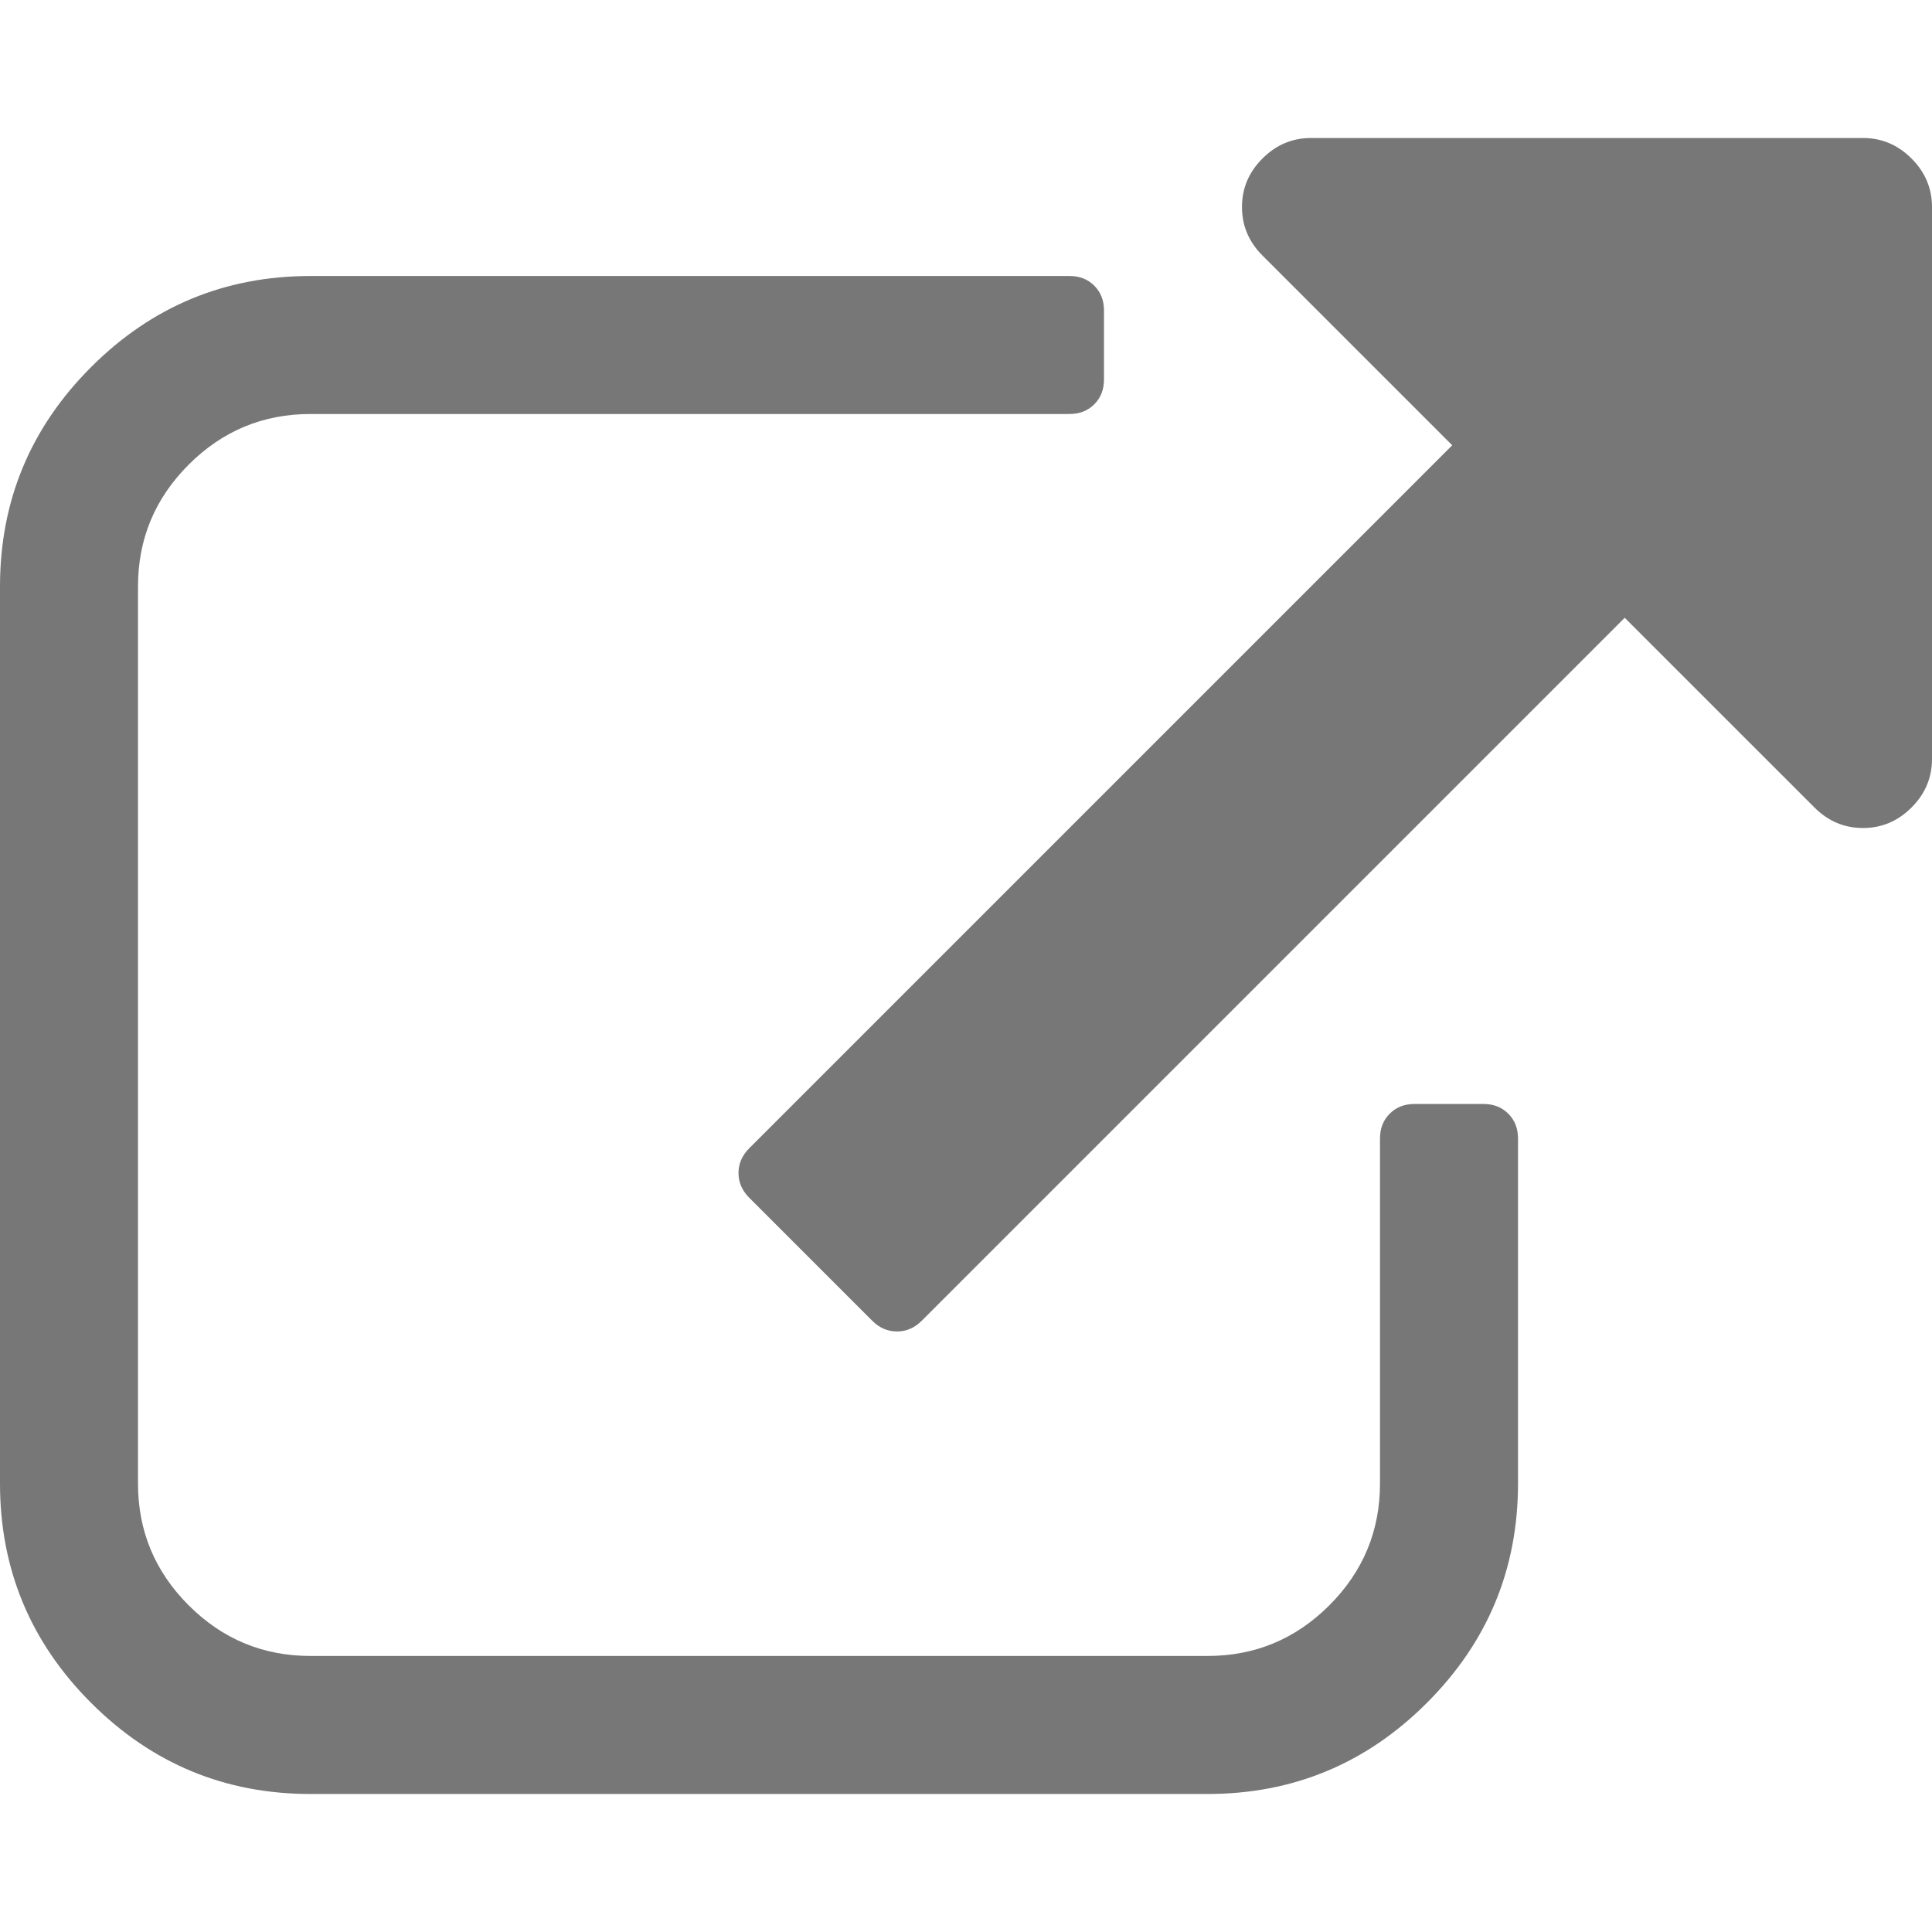
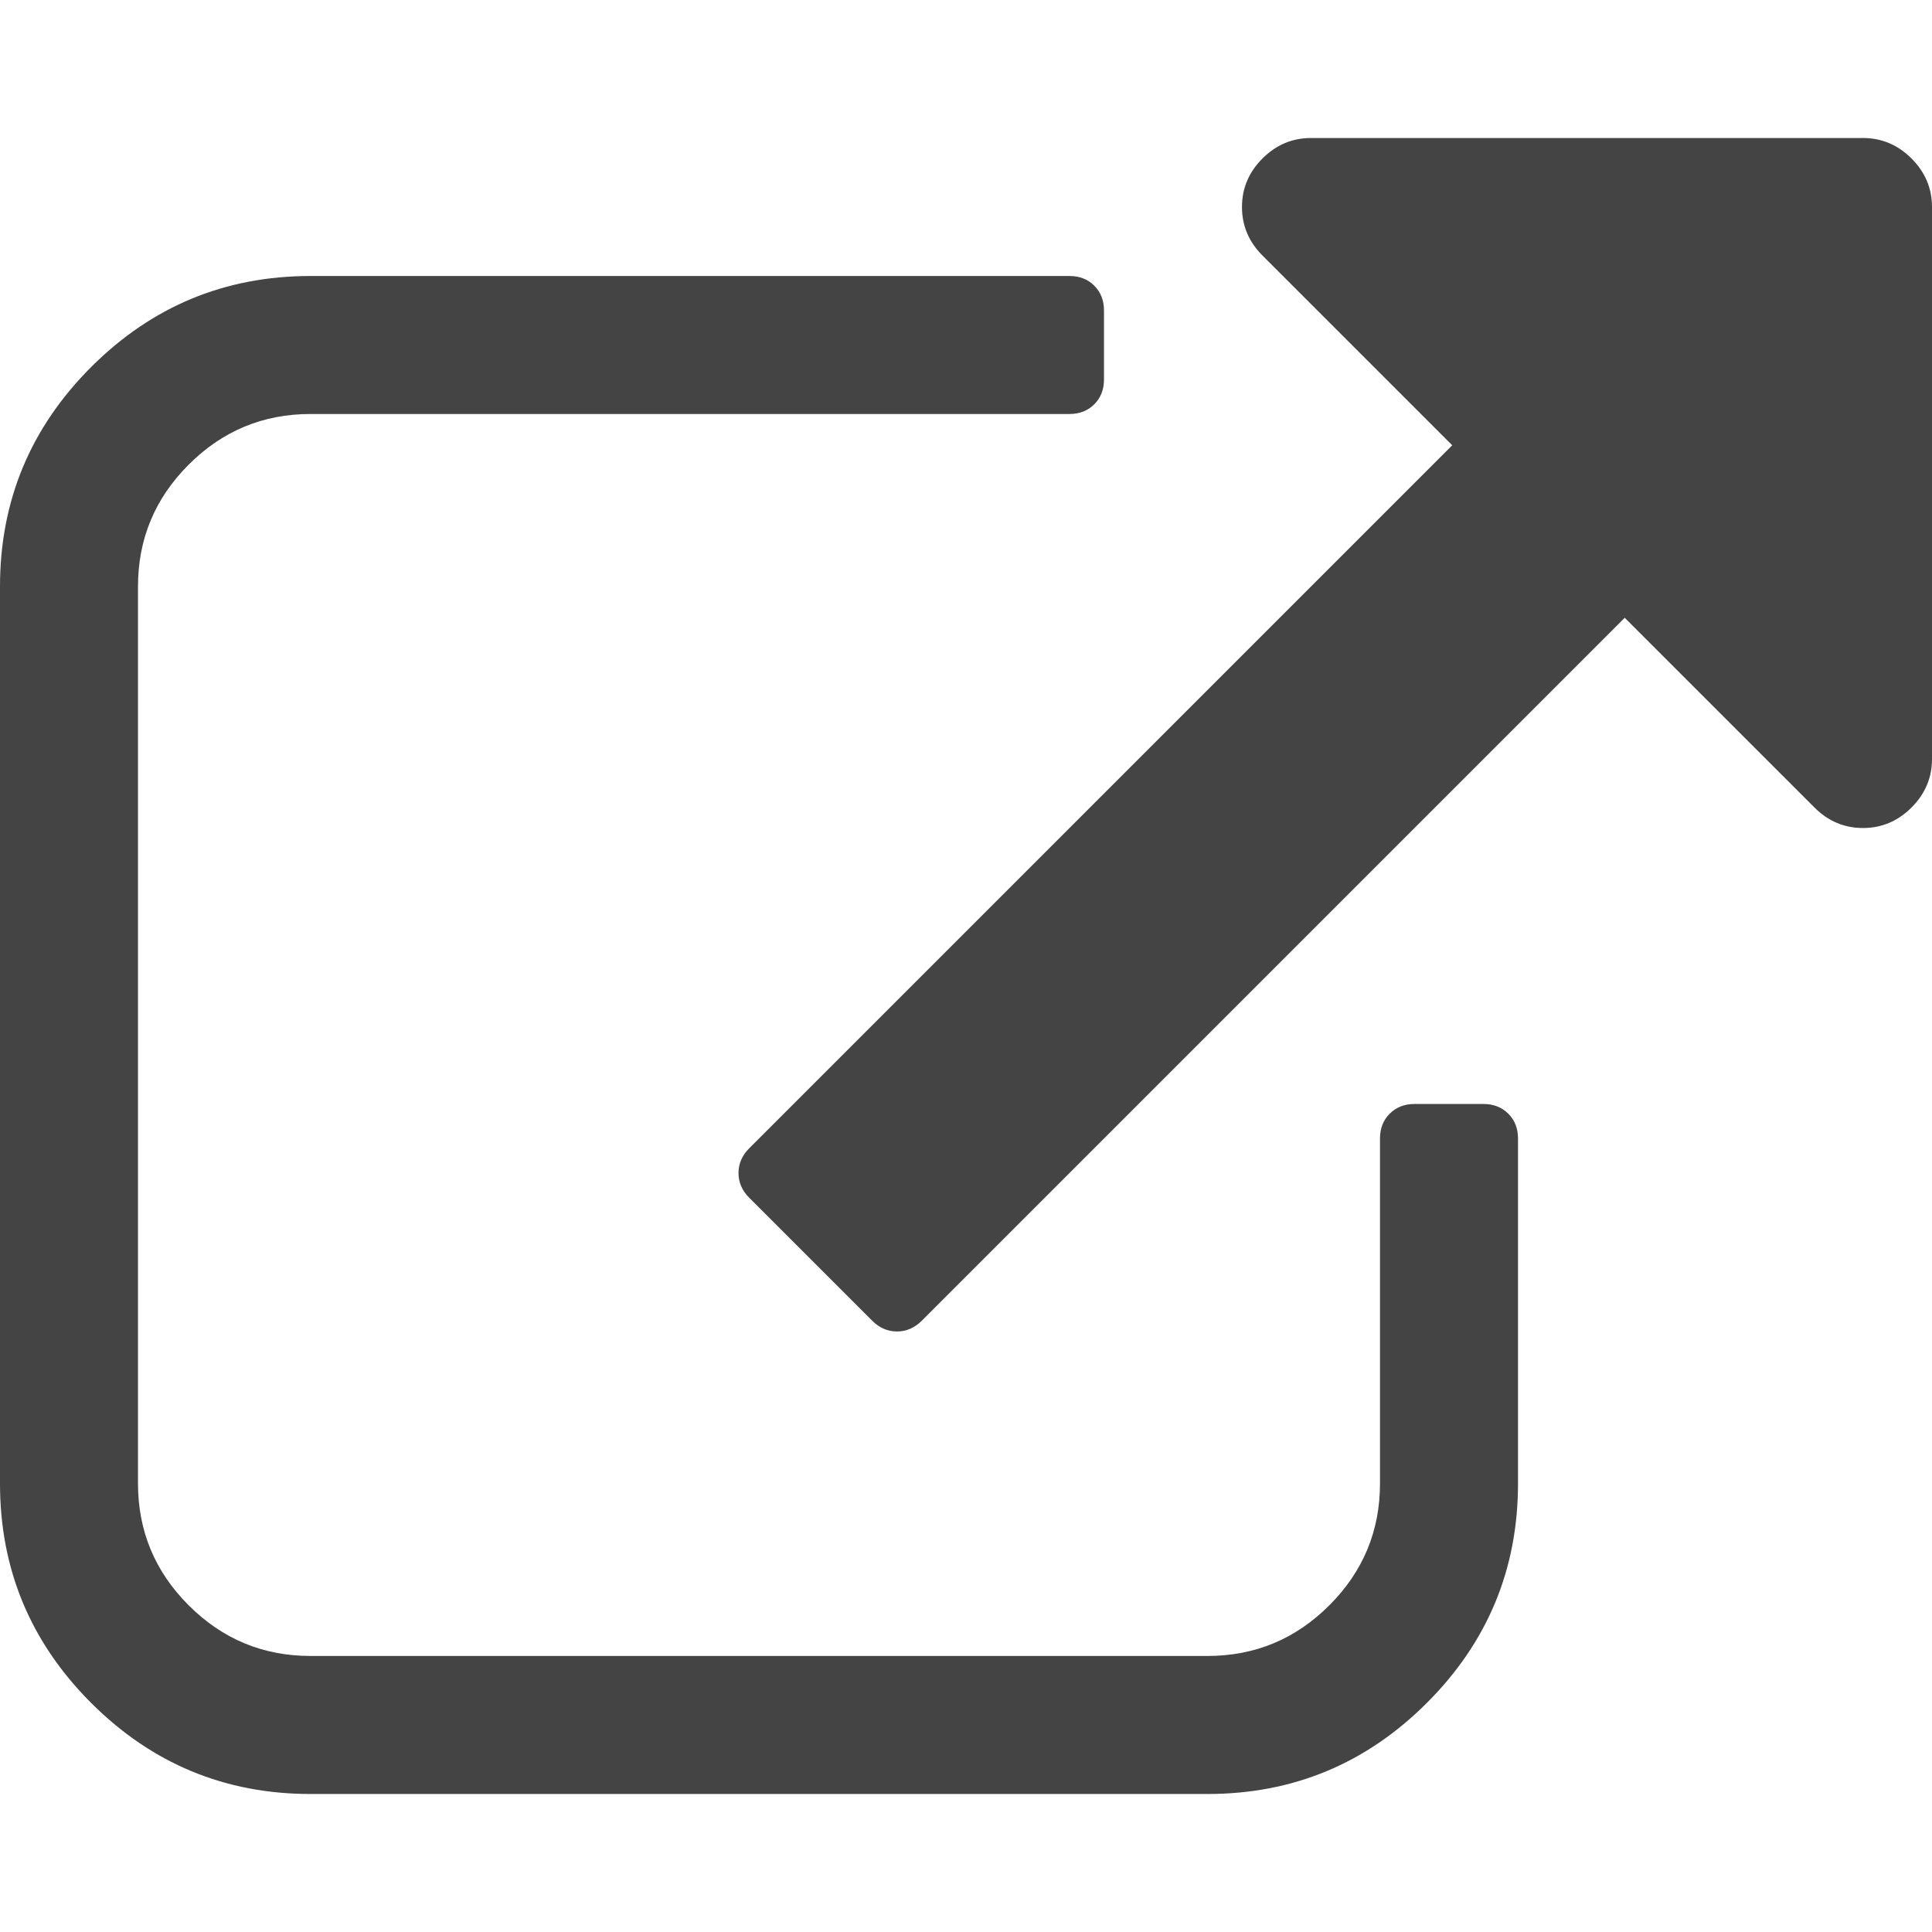
<svg xmlns="http://www.w3.org/2000/svg" version="1.1" id="Capa_1" x="0px" y="0px" width="511.626px" height="511.627px" viewBox="0 0 511.626 511.627" style="enable-background:new 0 0 511.626 511.627;" xml:space="preserve">
  <g>
    <g>
-       <path style="fill:#777" d="M392.857,292.354h-18.274c-2.669,0-4.859,0.855-6.563,2.573c-1.718,1.708-2.573,3.897-2.573,6.563v91.361    c0,12.563-4.47,23.315-13.415,32.262c-8.945,8.945-19.701,13.414-32.264,13.414H82.224c-12.562,0-23.317-4.469-32.264-13.414    c-8.945-8.946-13.417-19.698-13.417-32.262V155.31c0-12.562,4.471-23.313,13.417-32.259c8.947-8.947,19.702-13.418,32.264-13.418    h200.994c2.669,0,4.859-0.859,6.57-2.57c1.711-1.713,2.566-3.9,2.566-6.567V82.221c0-2.662-0.855-4.853-2.566-6.563    c-1.711-1.713-3.901-2.568-6.57-2.568H82.224c-22.648,0-42.016,8.042-58.102,24.125C8.042,113.297,0,132.665,0,155.313v237.542    c0,22.647,8.042,42.018,24.123,58.095c16.086,16.084,35.454,24.13,58.102,24.13h237.543c22.647,0,42.017-8.046,58.101-24.13    c16.085-16.077,24.127-35.447,24.127-58.095v-91.358c0-2.669-0.856-4.859-2.574-6.57    C397.709,293.209,395.519,292.354,392.857,292.354z" />
-       <path style="fill:#777" d="M506.199,41.971c-3.617-3.617-7.905-5.424-12.85-5.424H347.171c-4.948,0-9.233,1.807-12.847,5.424    c-3.617,3.615-5.428,7.898-5.428,12.847s1.811,9.233,5.428,12.85l50.247,50.248L198.424,304.067    c-1.906,1.903-2.856,4.093-2.856,6.563c0,2.479,0.953,4.668,2.856,6.571l32.548,32.544c1.903,1.903,4.093,2.852,6.567,2.852    s4.665-0.948,6.567-2.852l186.148-186.148l50.251,50.248c3.614,3.617,7.898,5.426,12.847,5.426s9.233-1.809,12.851-5.426    c3.617-3.616,5.424-7.898,5.424-12.847V54.818C511.626,49.866,509.813,45.586,506.199,41.971z" />
+       <path style="fill:#444" d="M392.857,292.354h-18.274c-2.669,0-4.859,0.855-6.563,2.573c-1.718,1.708-2.573,3.897-2.573,6.563v91.361    c0,12.563-4.47,23.315-13.415,32.262c-8.945,8.945-19.701,13.414-32.264,13.414H82.224c-12.562,0-23.317-4.469-32.264-13.414    c-8.945-8.946-13.417-19.698-13.417-32.262V155.31c0-12.562,4.471-23.313,13.417-32.259c8.947-8.947,19.702-13.418,32.264-13.418    h200.994c2.669,0,4.859-0.859,6.57-2.57c1.711-1.713,2.566-3.9,2.566-6.567V82.221c0-2.662-0.855-4.853-2.566-6.563    c-1.711-1.713-3.901-2.568-6.57-2.568H82.224c-22.648,0-42.016,8.042-58.102,24.125C8.042,113.297,0,132.665,0,155.313v237.542    c0,22.647,8.042,42.018,24.123,58.095c16.086,16.084,35.454,24.13,58.102,24.13h237.543c22.647,0,42.017-8.046,58.101-24.13    c16.085-16.077,24.127-35.447,24.127-58.095v-91.358c0-2.669-0.856-4.859-2.574-6.57    C397.709,293.209,395.519,292.354,392.857,292.354z" />
+       <path style="fill:#444" d="M506.199,41.971c-3.617-3.617-7.905-5.424-12.85-5.424H347.171c-4.948,0-9.233,1.807-12.847,5.424    c-3.617,3.615-5.428,7.898-5.428,12.847s1.811,9.233,5.428,12.85l50.247,50.248L198.424,304.067    c-1.906,1.903-2.856,4.093-2.856,6.563c0,2.479,0.953,4.668,2.856,6.571l32.548,32.544c1.903,1.903,4.093,2.852,6.567,2.852    s4.665-0.948,6.567-2.852l186.148-186.148l50.251,50.248c3.614,3.617,7.898,5.426,12.847,5.426s9.233-1.809,12.851-5.426    c3.617-3.616,5.424-7.898,5.424-12.847V54.818C511.626,49.866,509.813,45.586,506.199,41.971z" />
    </g>
  </g>
</svg>
